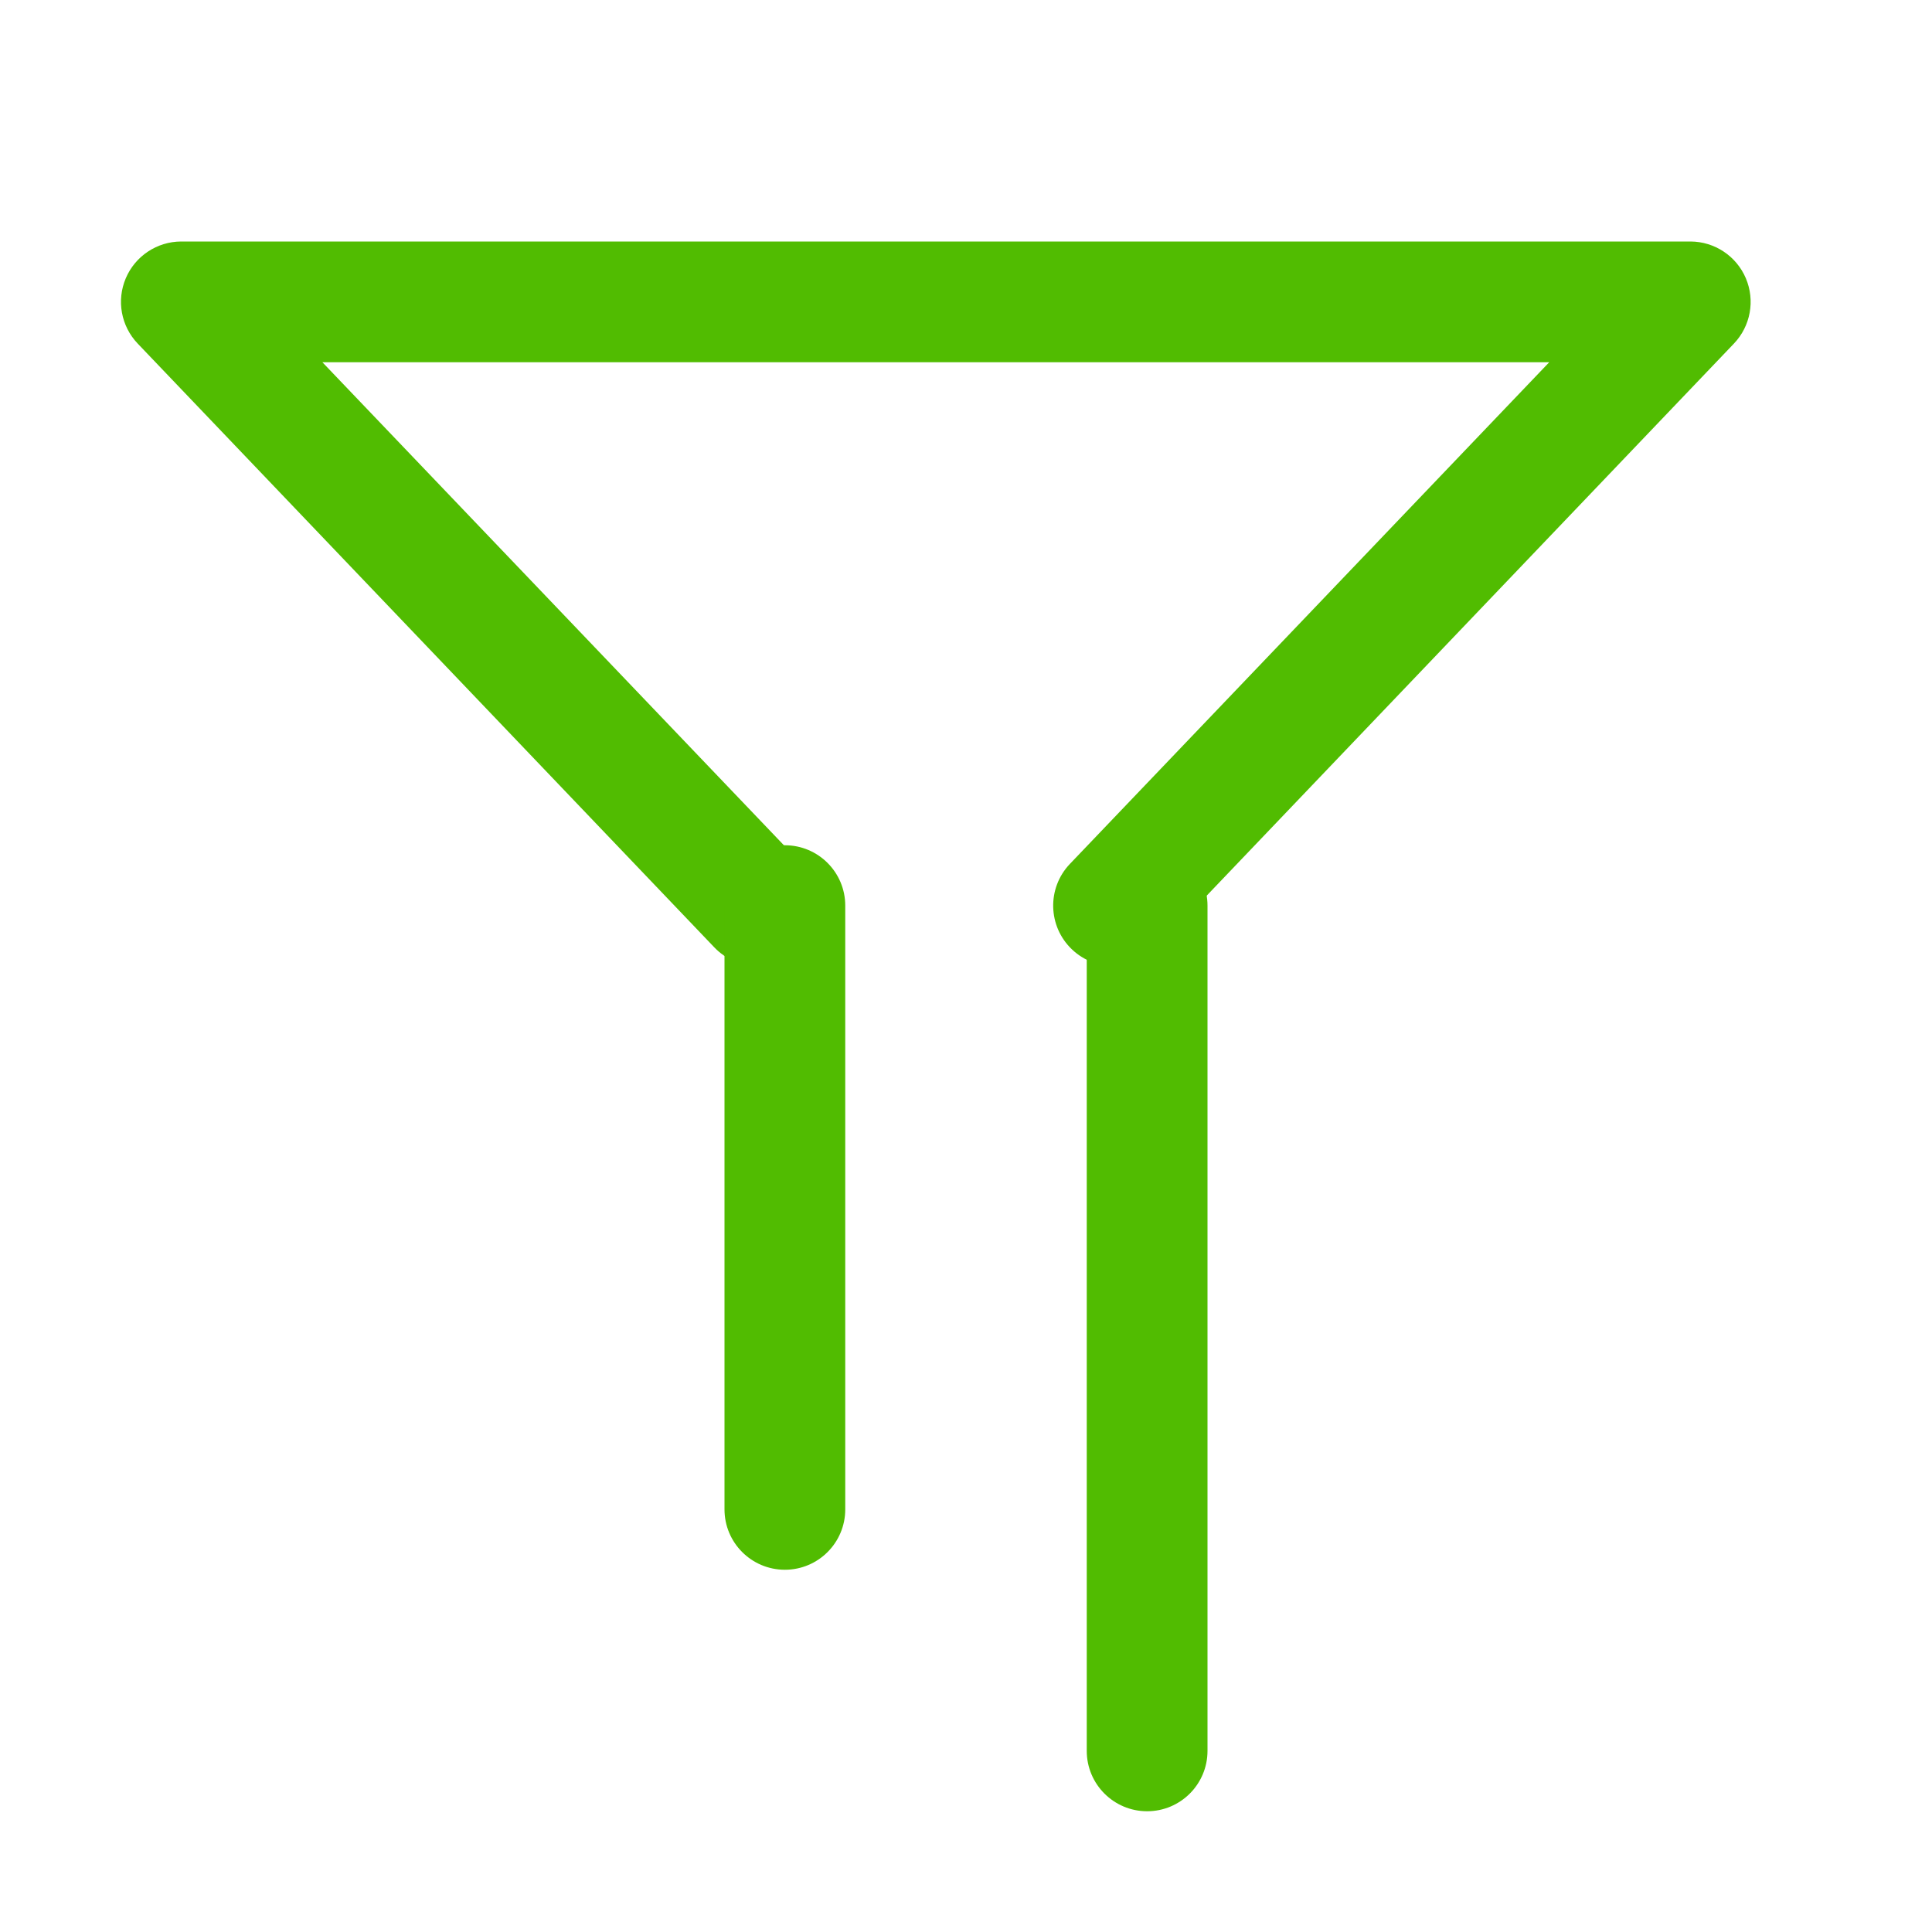
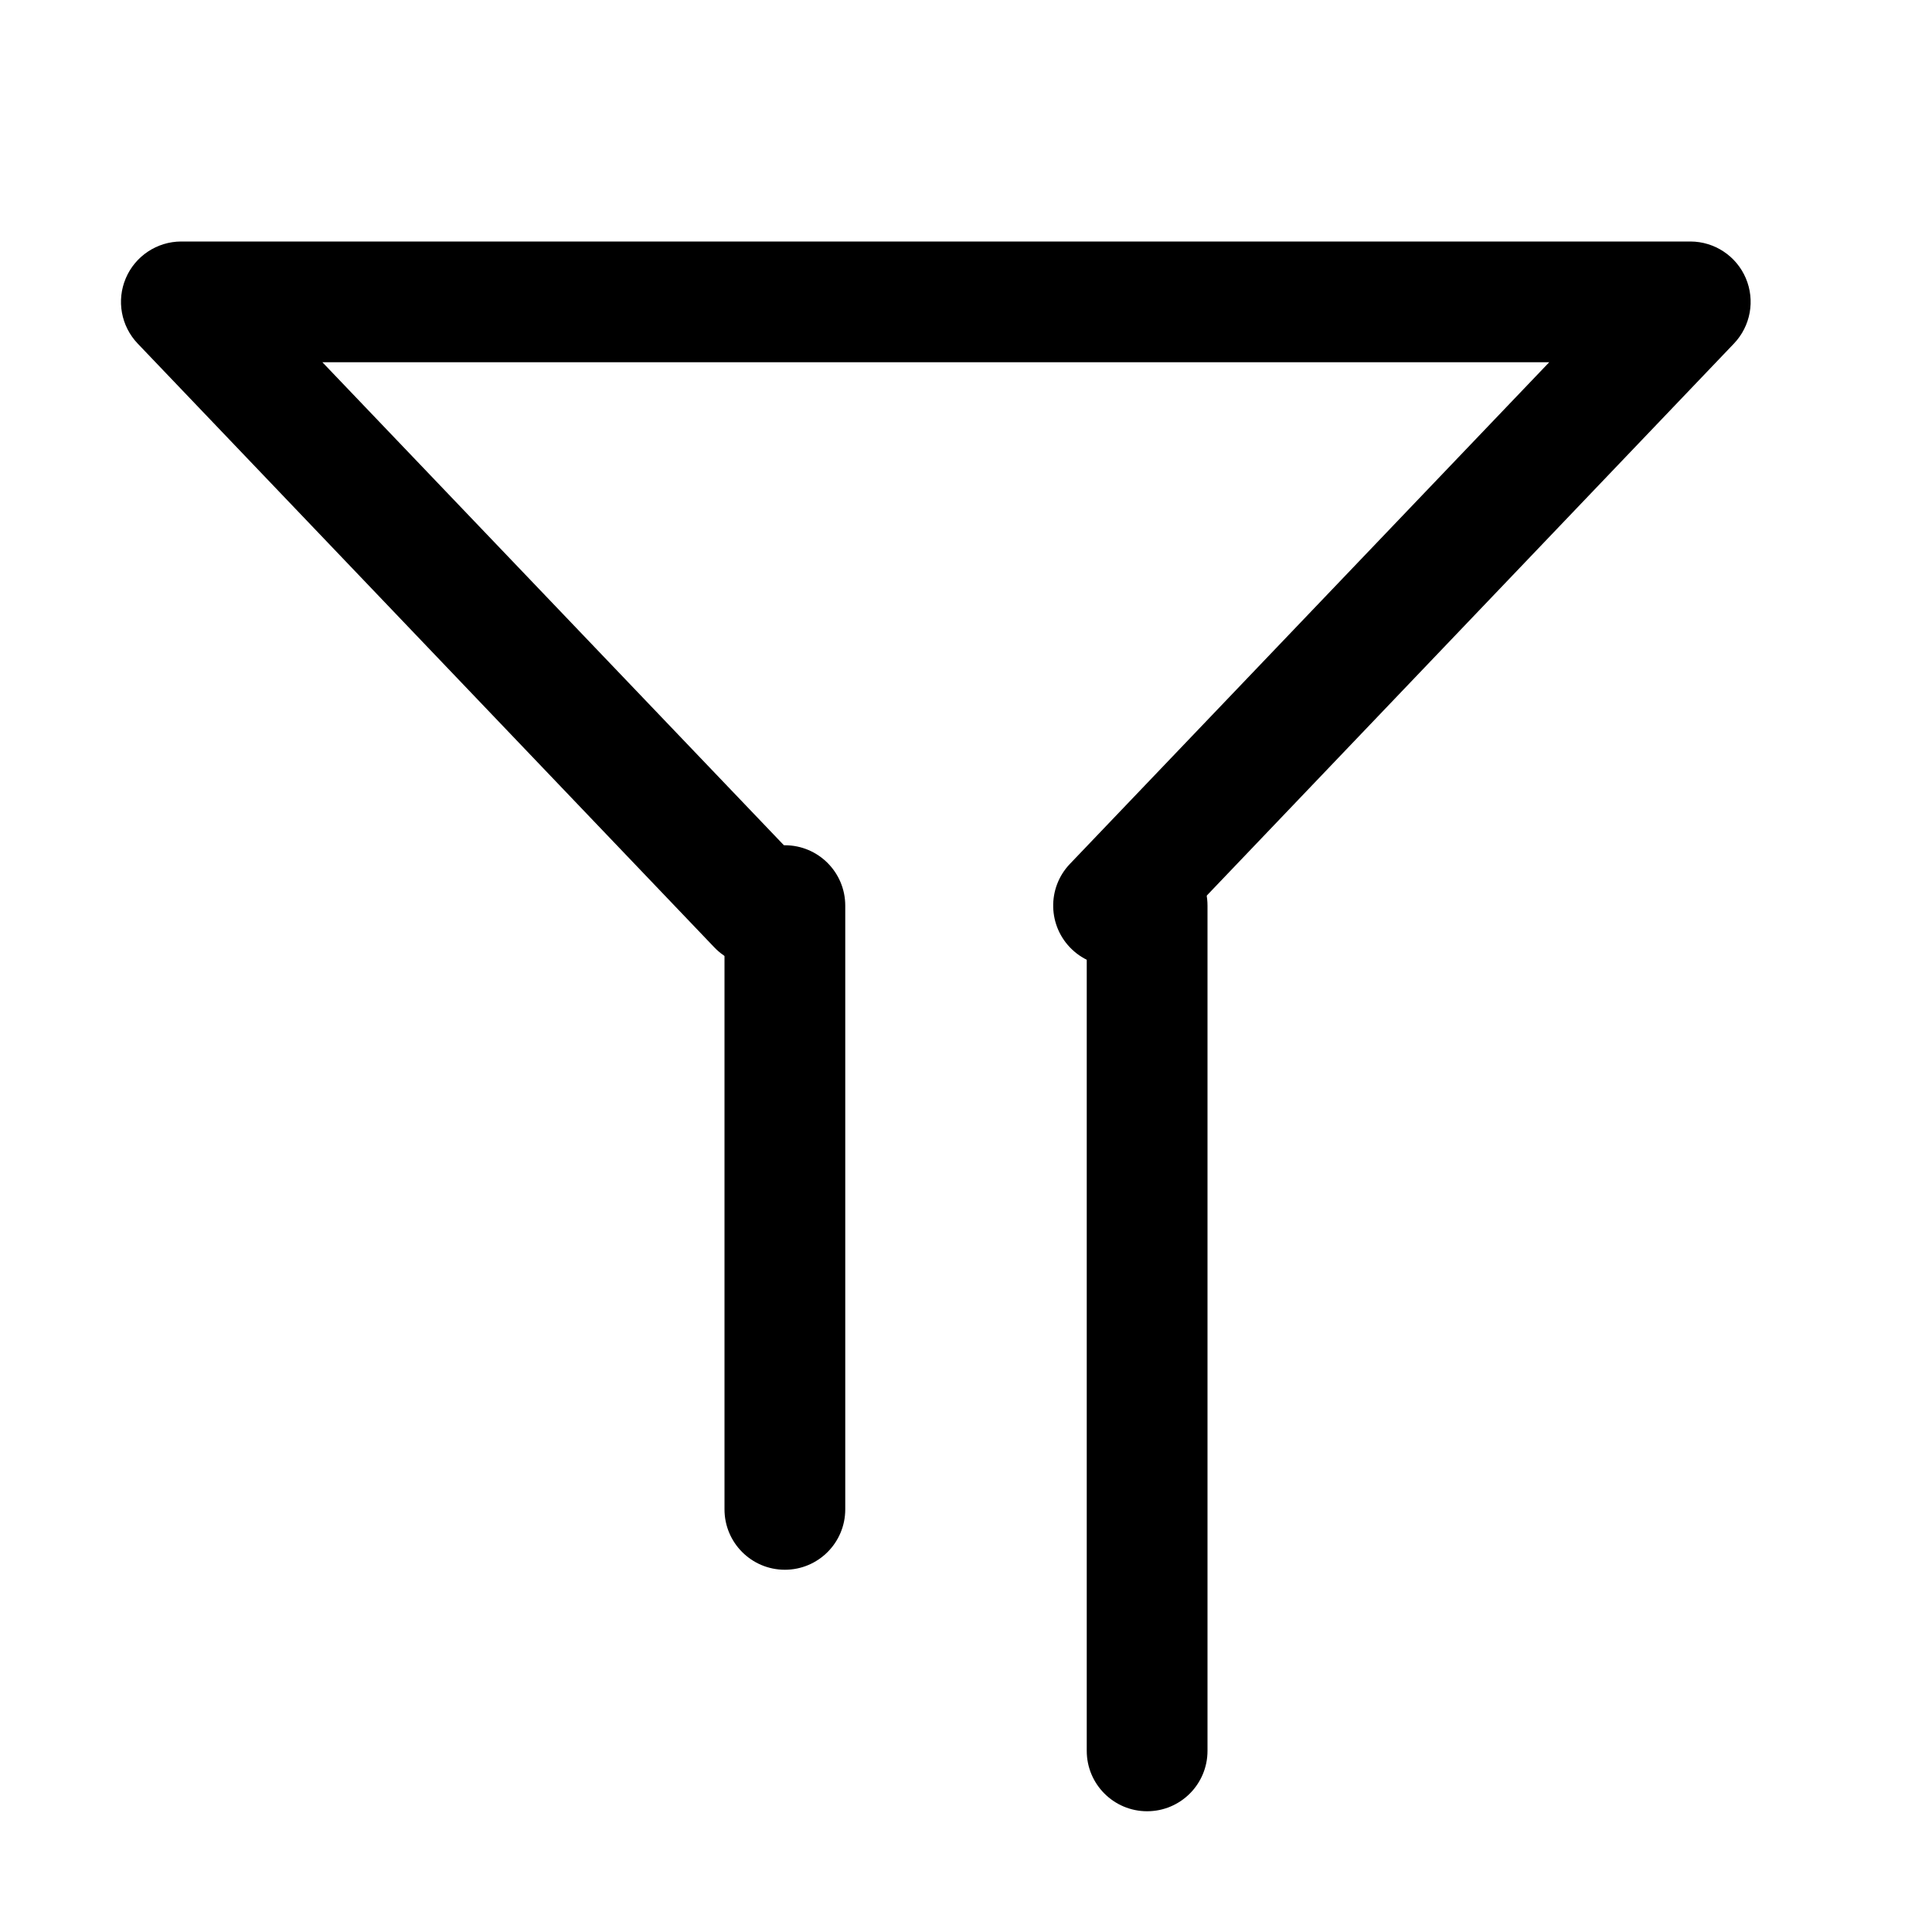
<svg xmlns="http://www.w3.org/2000/svg" t="1544425120219" class="icon" style="" viewBox="0 0 1024 1024" version="1.1" p-id="1975" width="200" height="200">
  <defs>
    <style type="text/css" />
  </defs>
-   <path d="M170.88 192l254.08 265.92a32 32 0 0 1-46.4 44.16l-305.6-320A32 32 0 0 1 96 128h800a32 32 0 0 1 23.04 54.08l-305.6 320a32 32 0 0 1-46.4-44.16L821.12 192z" p-id="1976" fill="#51BC01" />
-   <path d="M384 480a32 32 0 0 1 64 0v320a32 32 0 0 1-64 0z m192 0a32 32 0 0 1 64 0v448a32 32 0 0 1-64 0z" p-id="1977" fill="#51BC01" />
+   <path d="M170.88 192l254.08 265.92a32 32 0 0 1-46.4 44.16l-305.6-320A32 32 0 0 1 96 128h800a32 32 0 0 1 23.04 54.08l-305.6 320a32 32 0 0 1-46.4-44.16L821.12 192z" p-id="1976" />
+   <path d="M384 480a32 32 0 0 1 64 0v320a32 32 0 0 1-64 0z m192 0a32 32 0 0 1 64 0v448a32 32 0 0 1-64 0z" p-id="1977" />
</svg>
